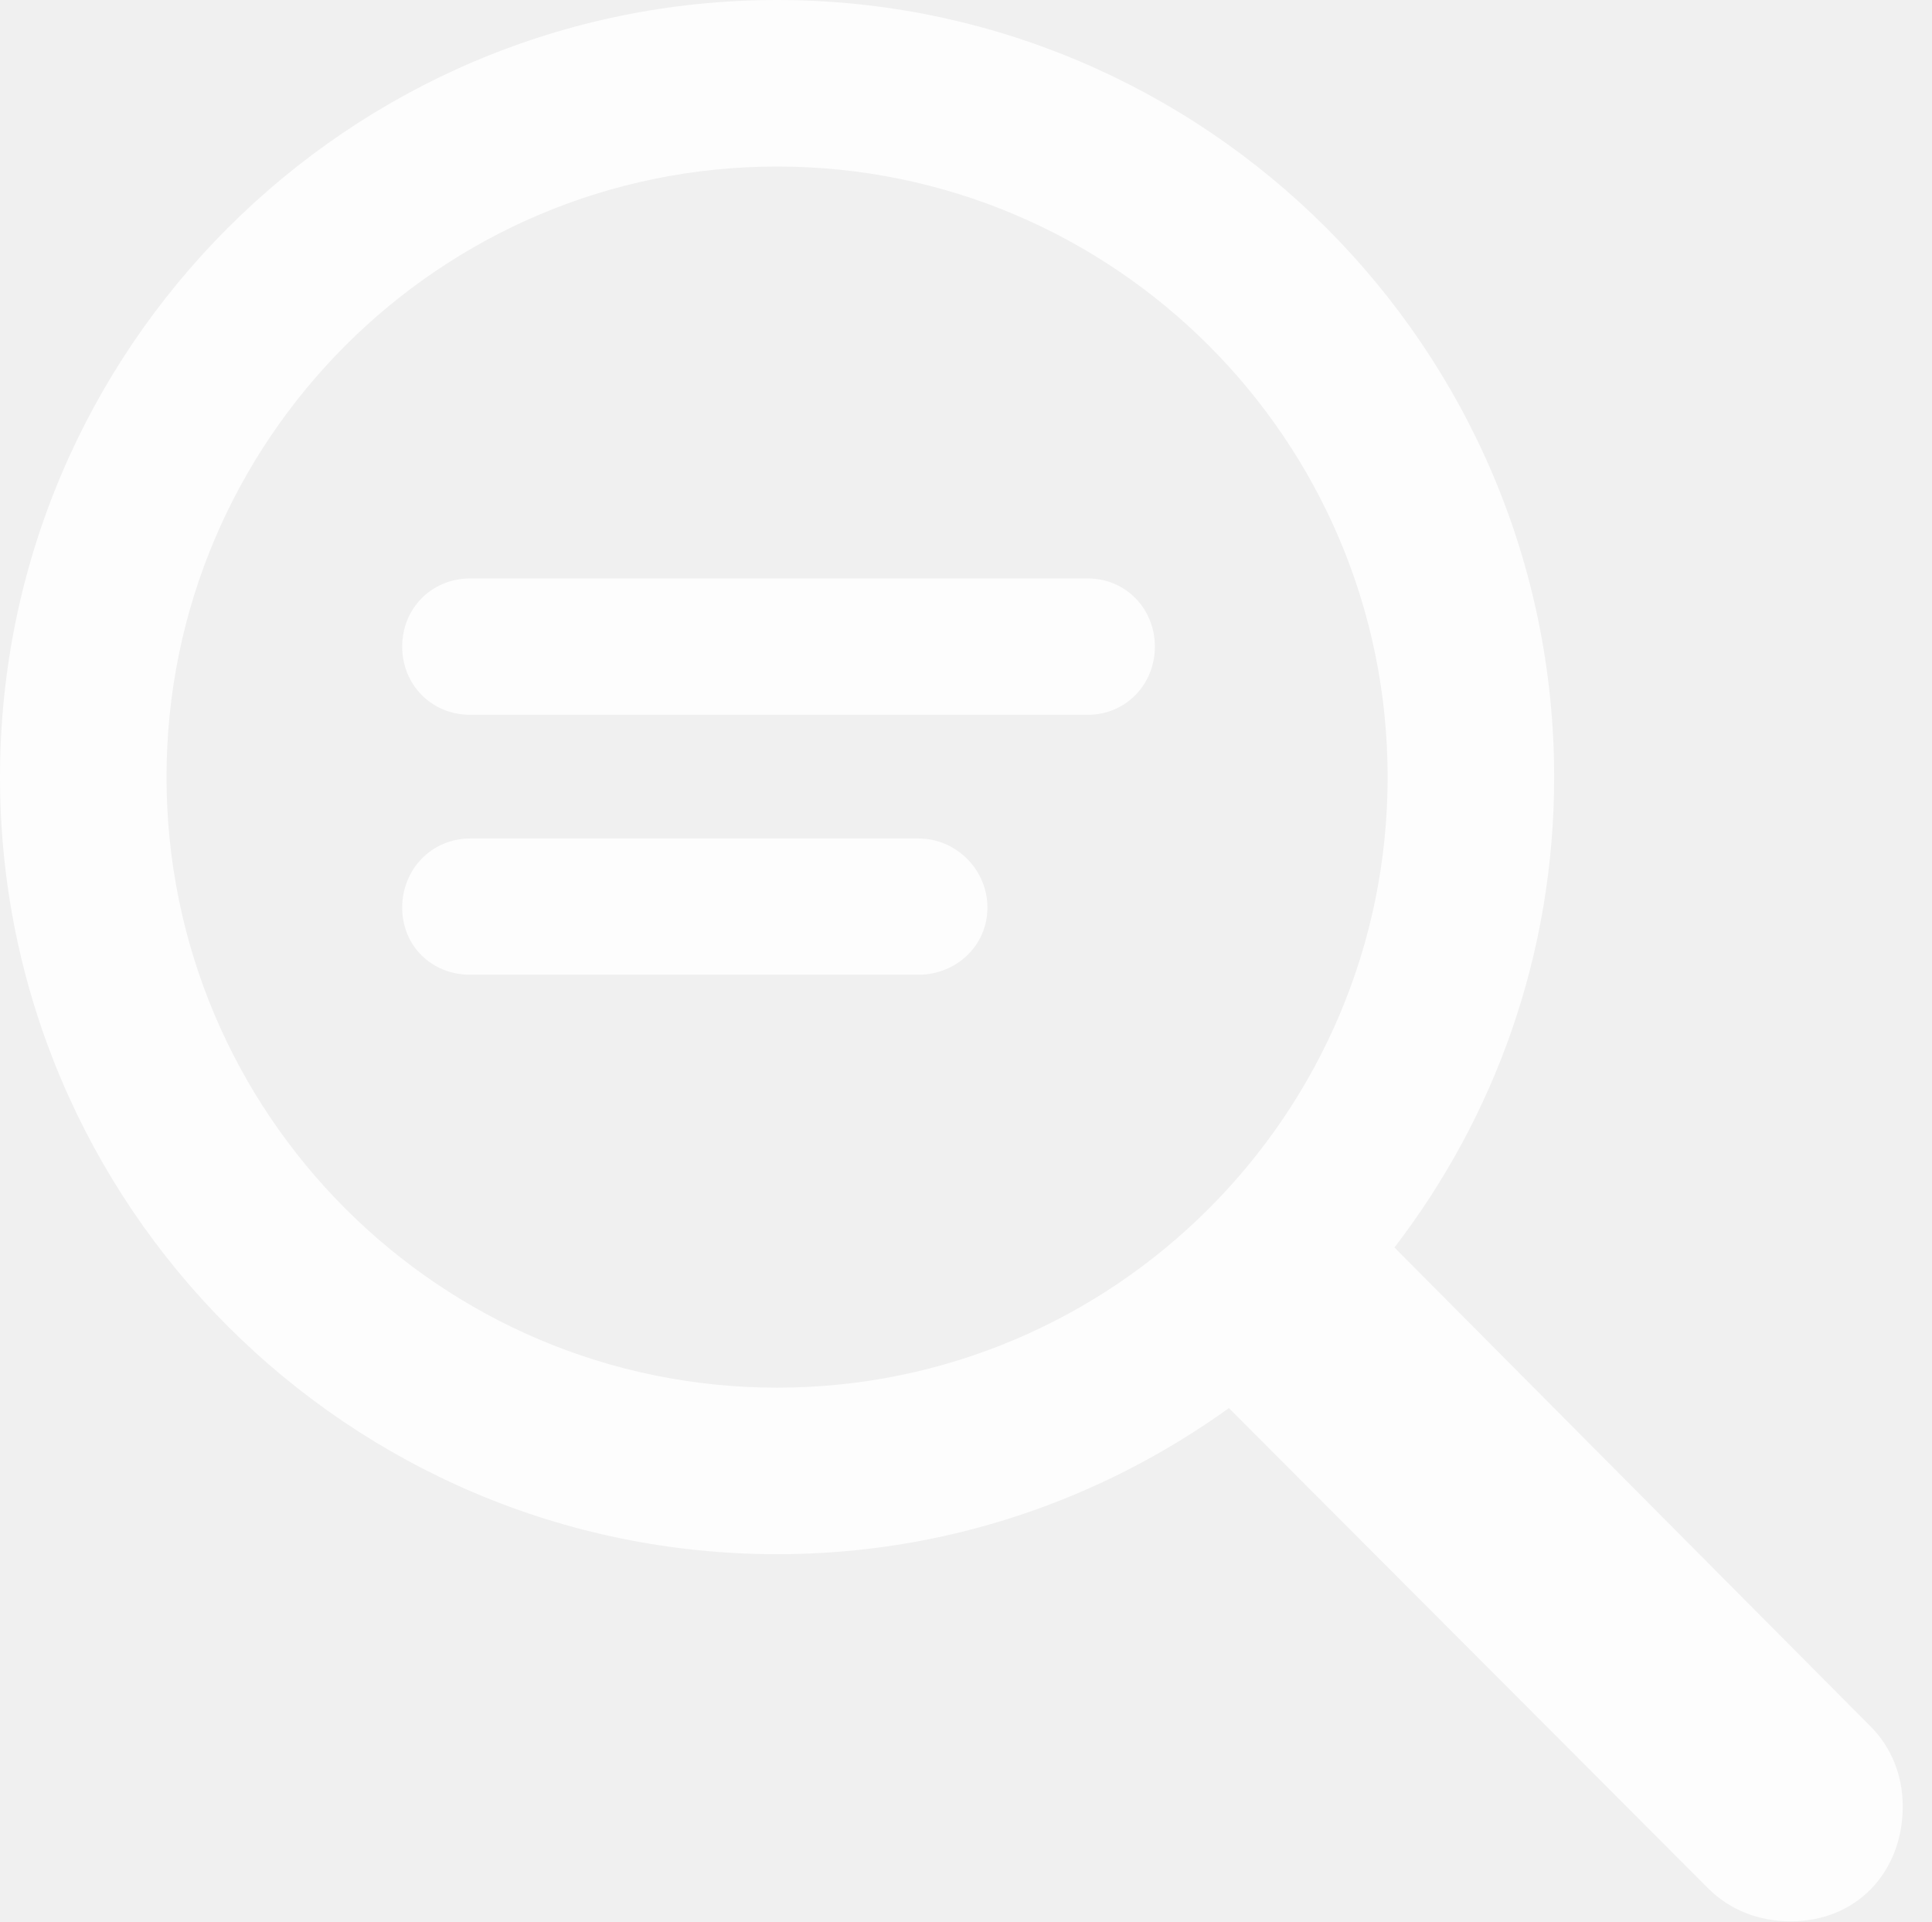
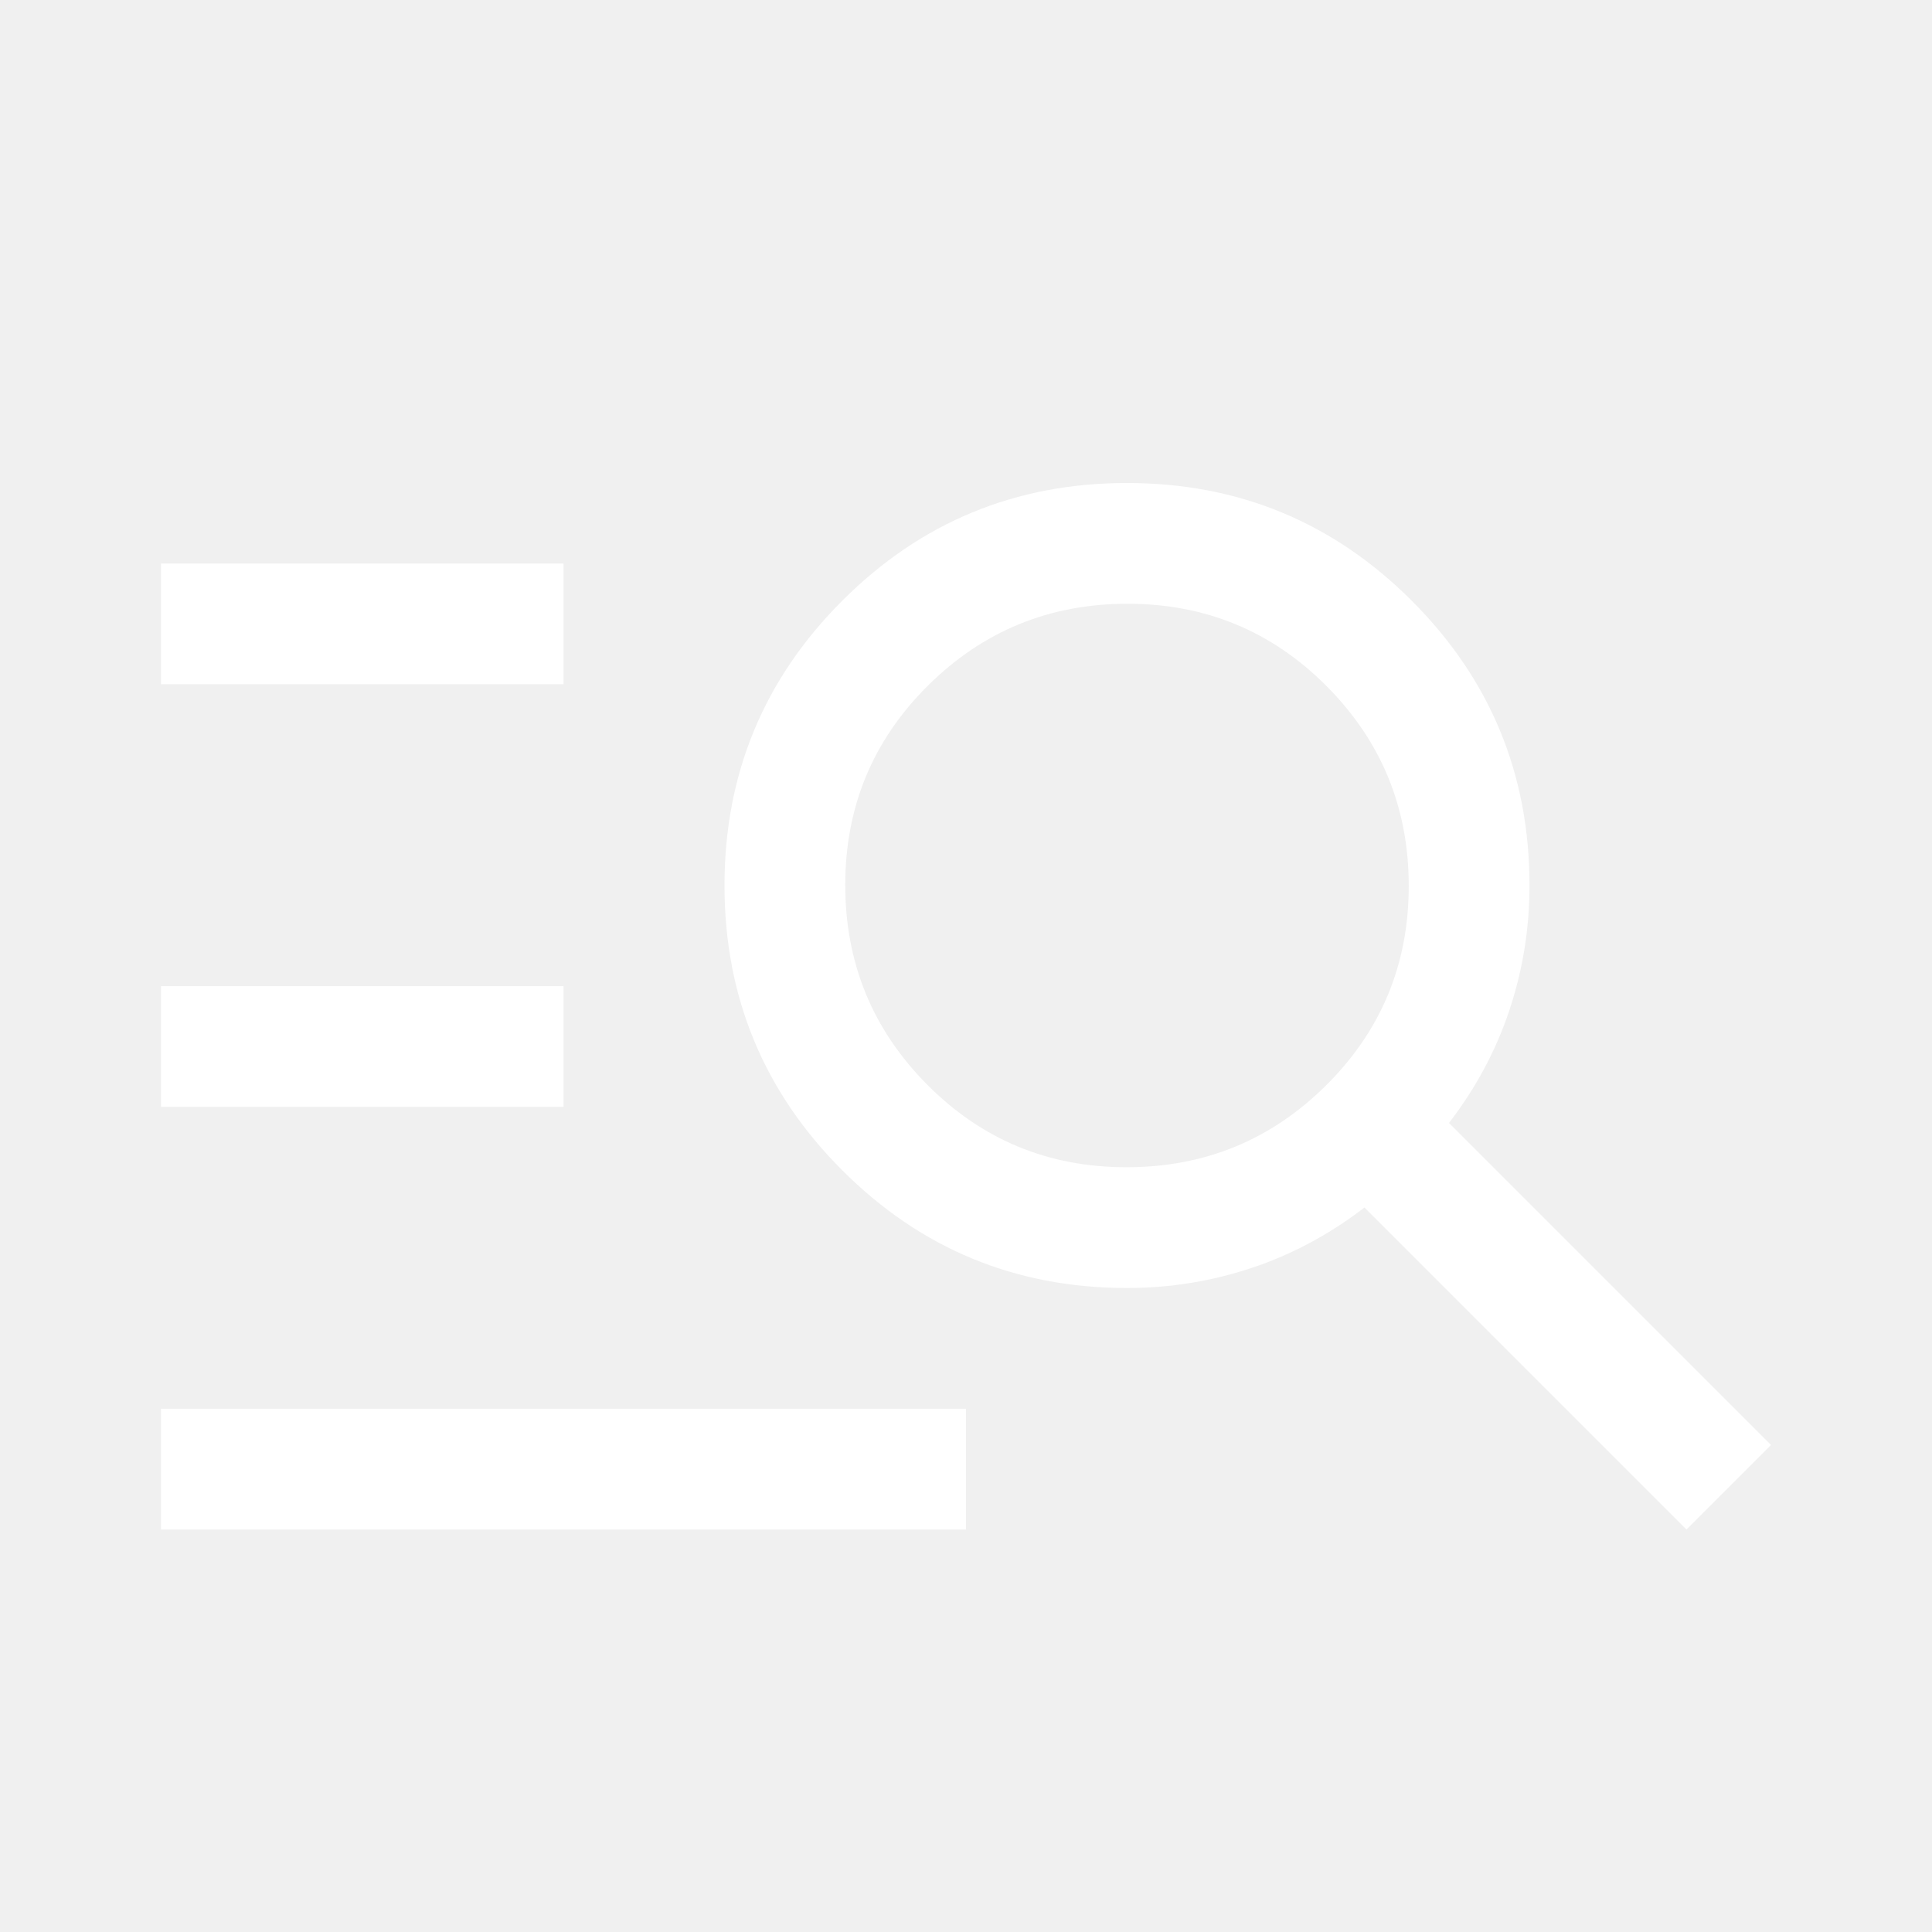
- <svg xmlns="http://www.w3.org/2000/svg" version="1.1" viewBox="0 0 23.25 23.121">
-   <g>
-     <rect height="23.121" opacity="0" width="23.25" x="0" y="0" />
-     <path d="M0 9.352C0 14.508 4.195 18.703 9.352 18.703C11.391 18.703 13.254 18.047 14.789 16.945L20.555 22.723C20.824 22.992 21.176 23.121 21.551 23.121C22.348 23.121 22.898 22.523 22.898 21.738C22.898 21.363 22.758 21.023 22.512 20.777L16.781 15.012C17.988 13.441 18.703 11.484 18.703 9.352C18.703 4.195 14.508 0 9.352 0C4.195 0 0 4.195 0 9.352ZM2.004 9.352C2.004 5.297 5.297 2.004 9.352 2.004C13.406 2.004 16.699 5.297 16.699 9.352C16.699 13.406 13.406 16.699 9.352 16.699C5.297 16.699 2.004 13.406 2.004 9.352ZM5.66 8.602L13.09 8.602C13.547 8.602 13.898 8.238 13.898 7.781C13.898 7.324 13.547 6.961 13.09 6.961L5.66 6.961C5.191 6.961 4.84 7.324 4.84 7.781C4.84 8.238 5.191 8.602 5.66 8.602ZM5.66 11.73L11.051 11.73C11.508 11.73 11.883 11.379 11.883 10.922C11.883 10.465 11.508 10.09 11.051 10.09L5.66 10.09C5.191 10.09 4.84 10.465 4.84 10.922C4.84 11.379 5.191 11.73 5.66 11.73Z" fill="white" fill-opacity="0.85" />
-   </g>
+ <svg xmlns="http://www.w3.org/2000/svg" height="48px" viewBox="0 -960 960 960" width="48px" fill="#ffffff">
+   <path d="M80-200v-60h400v60H80Zm0-210v-60h200v60H80Zm0-210v-60h200v60H80Zm758 420L678-360q-26 20-56 30t-62 10q-83 0-141.5-58.5T360-520q0-83 58.5-141.5T560-720q83 0 141.5 58.5T760-520q0 32-10 62t-30 56l160 160-42 42ZM559.76-380Q618-380 659-420.76q41-40.77 41-99Q700-578 659.24-619q-40.77-41-99-41Q502-660 461-619.24q-41 40.77-41 99Q420-462 460.76-421q40.77 41 99 41Z" />
</svg>
